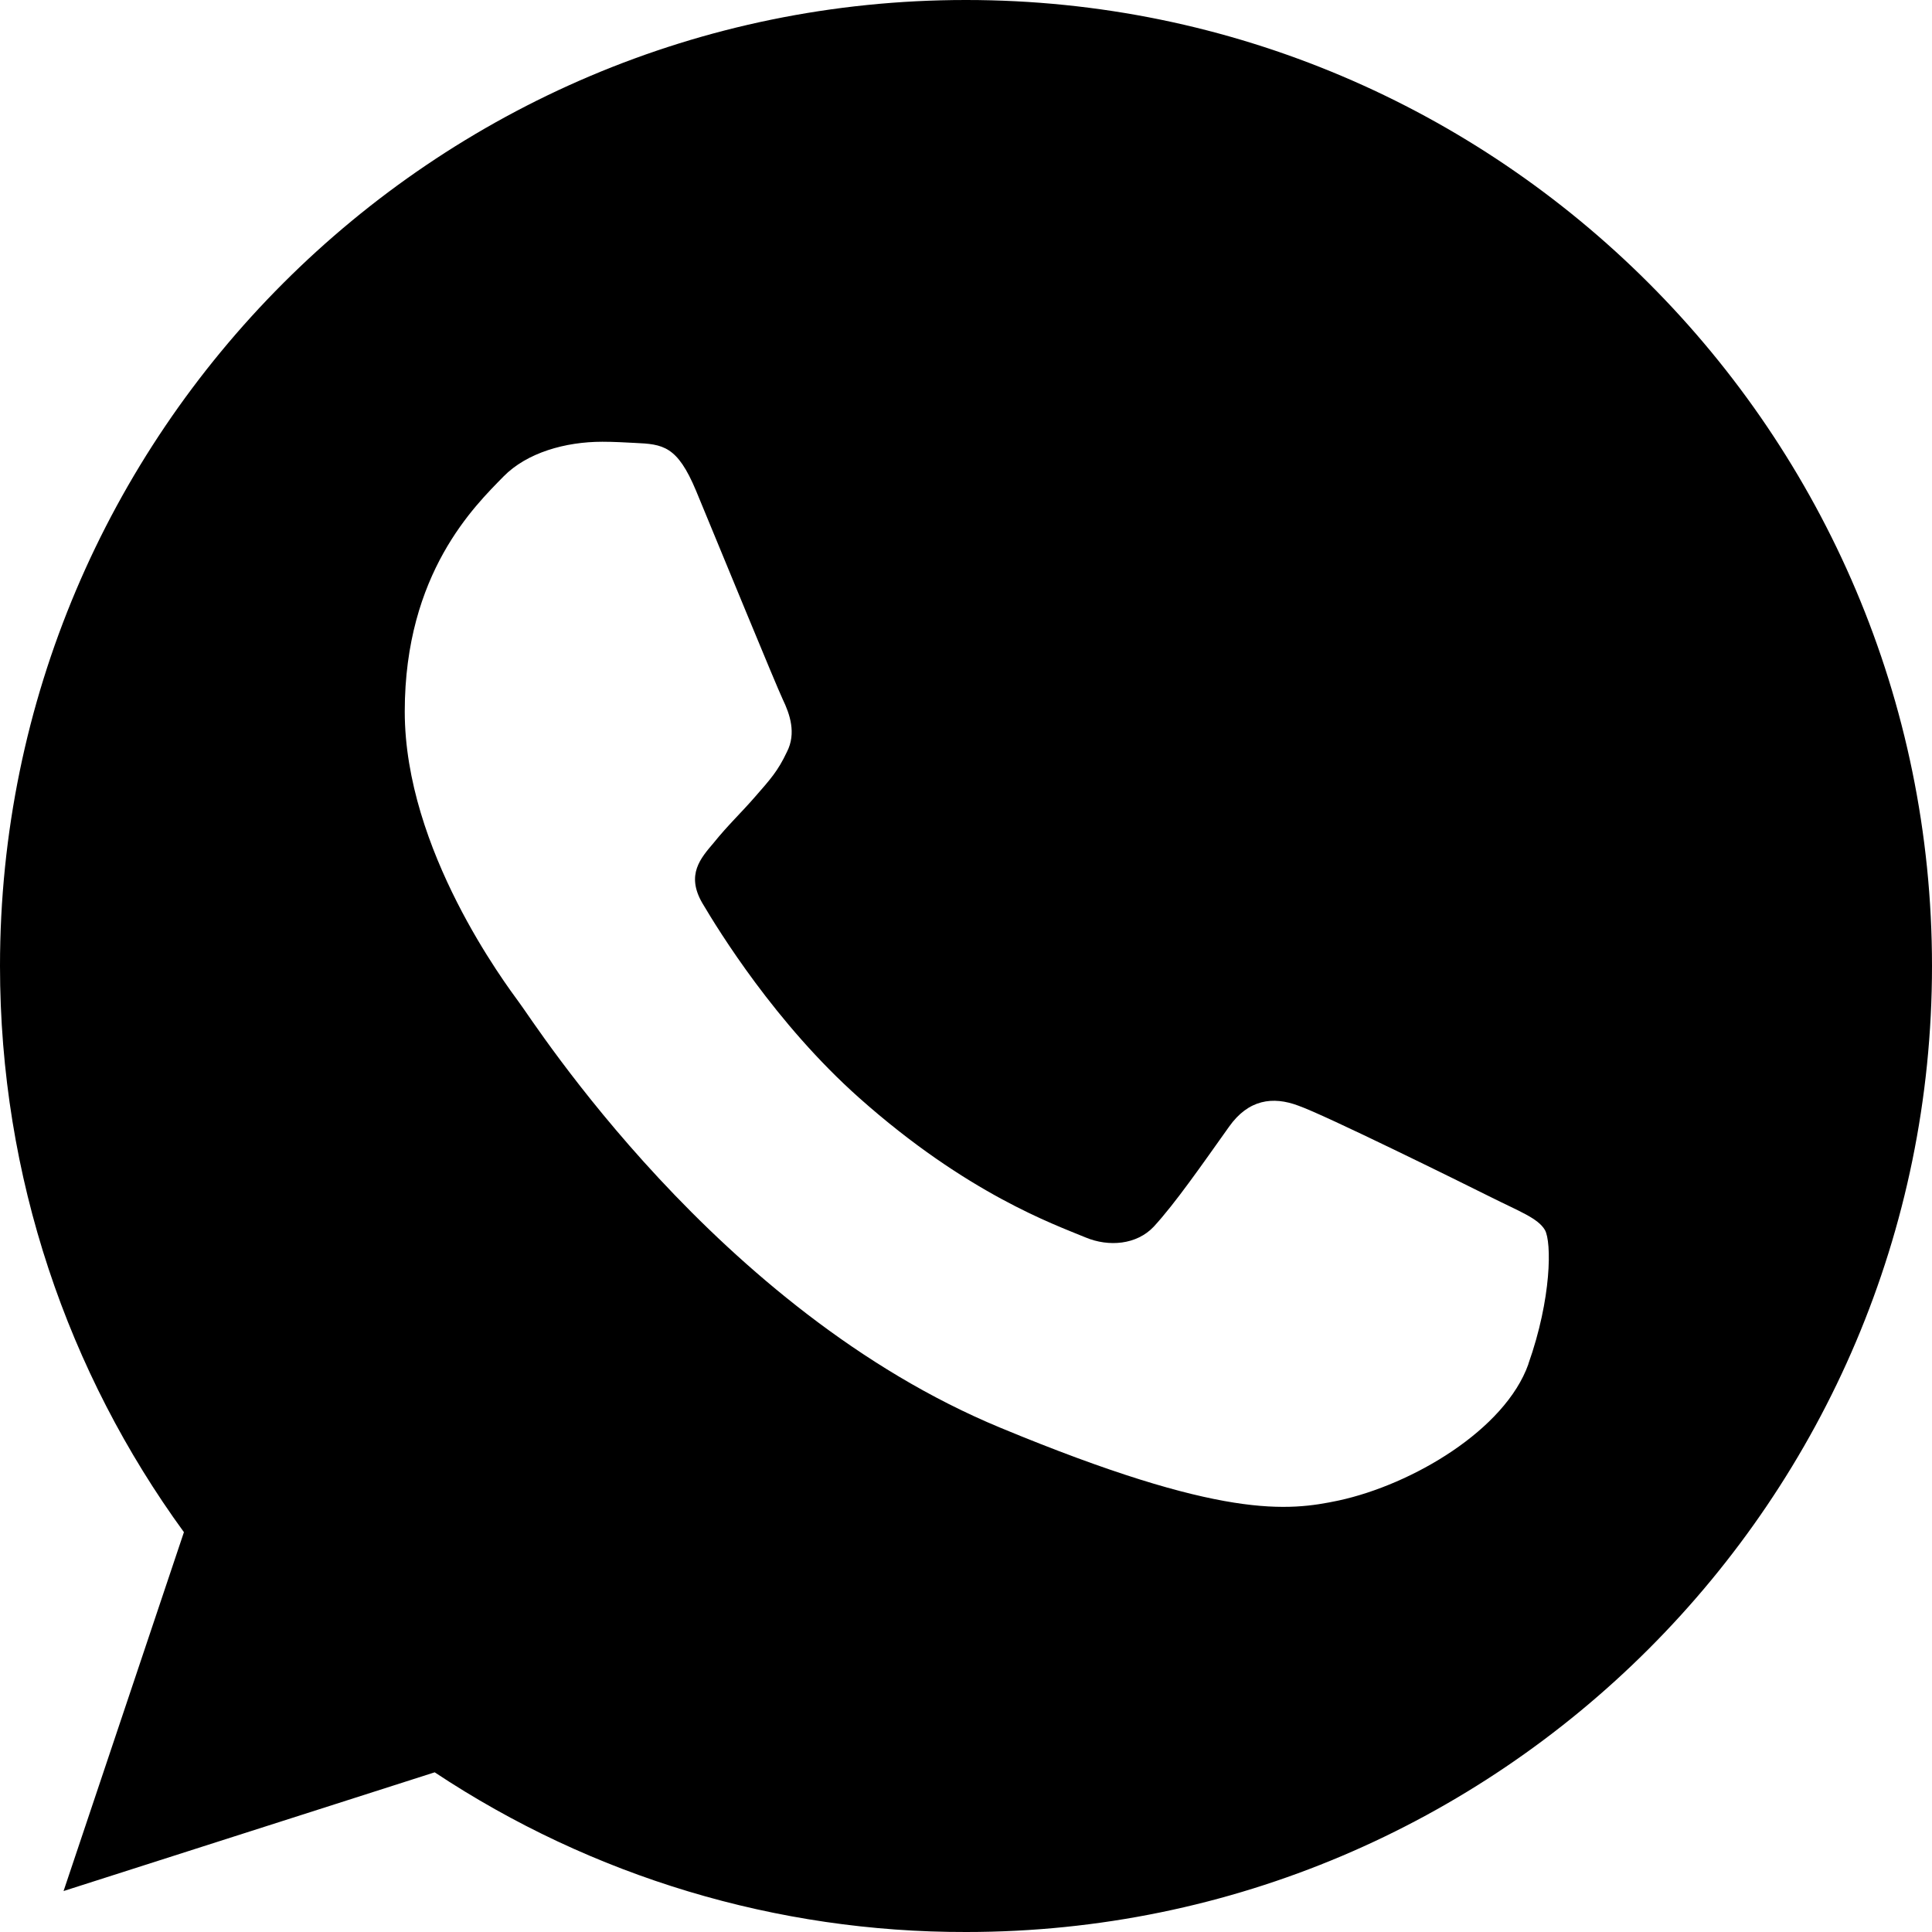
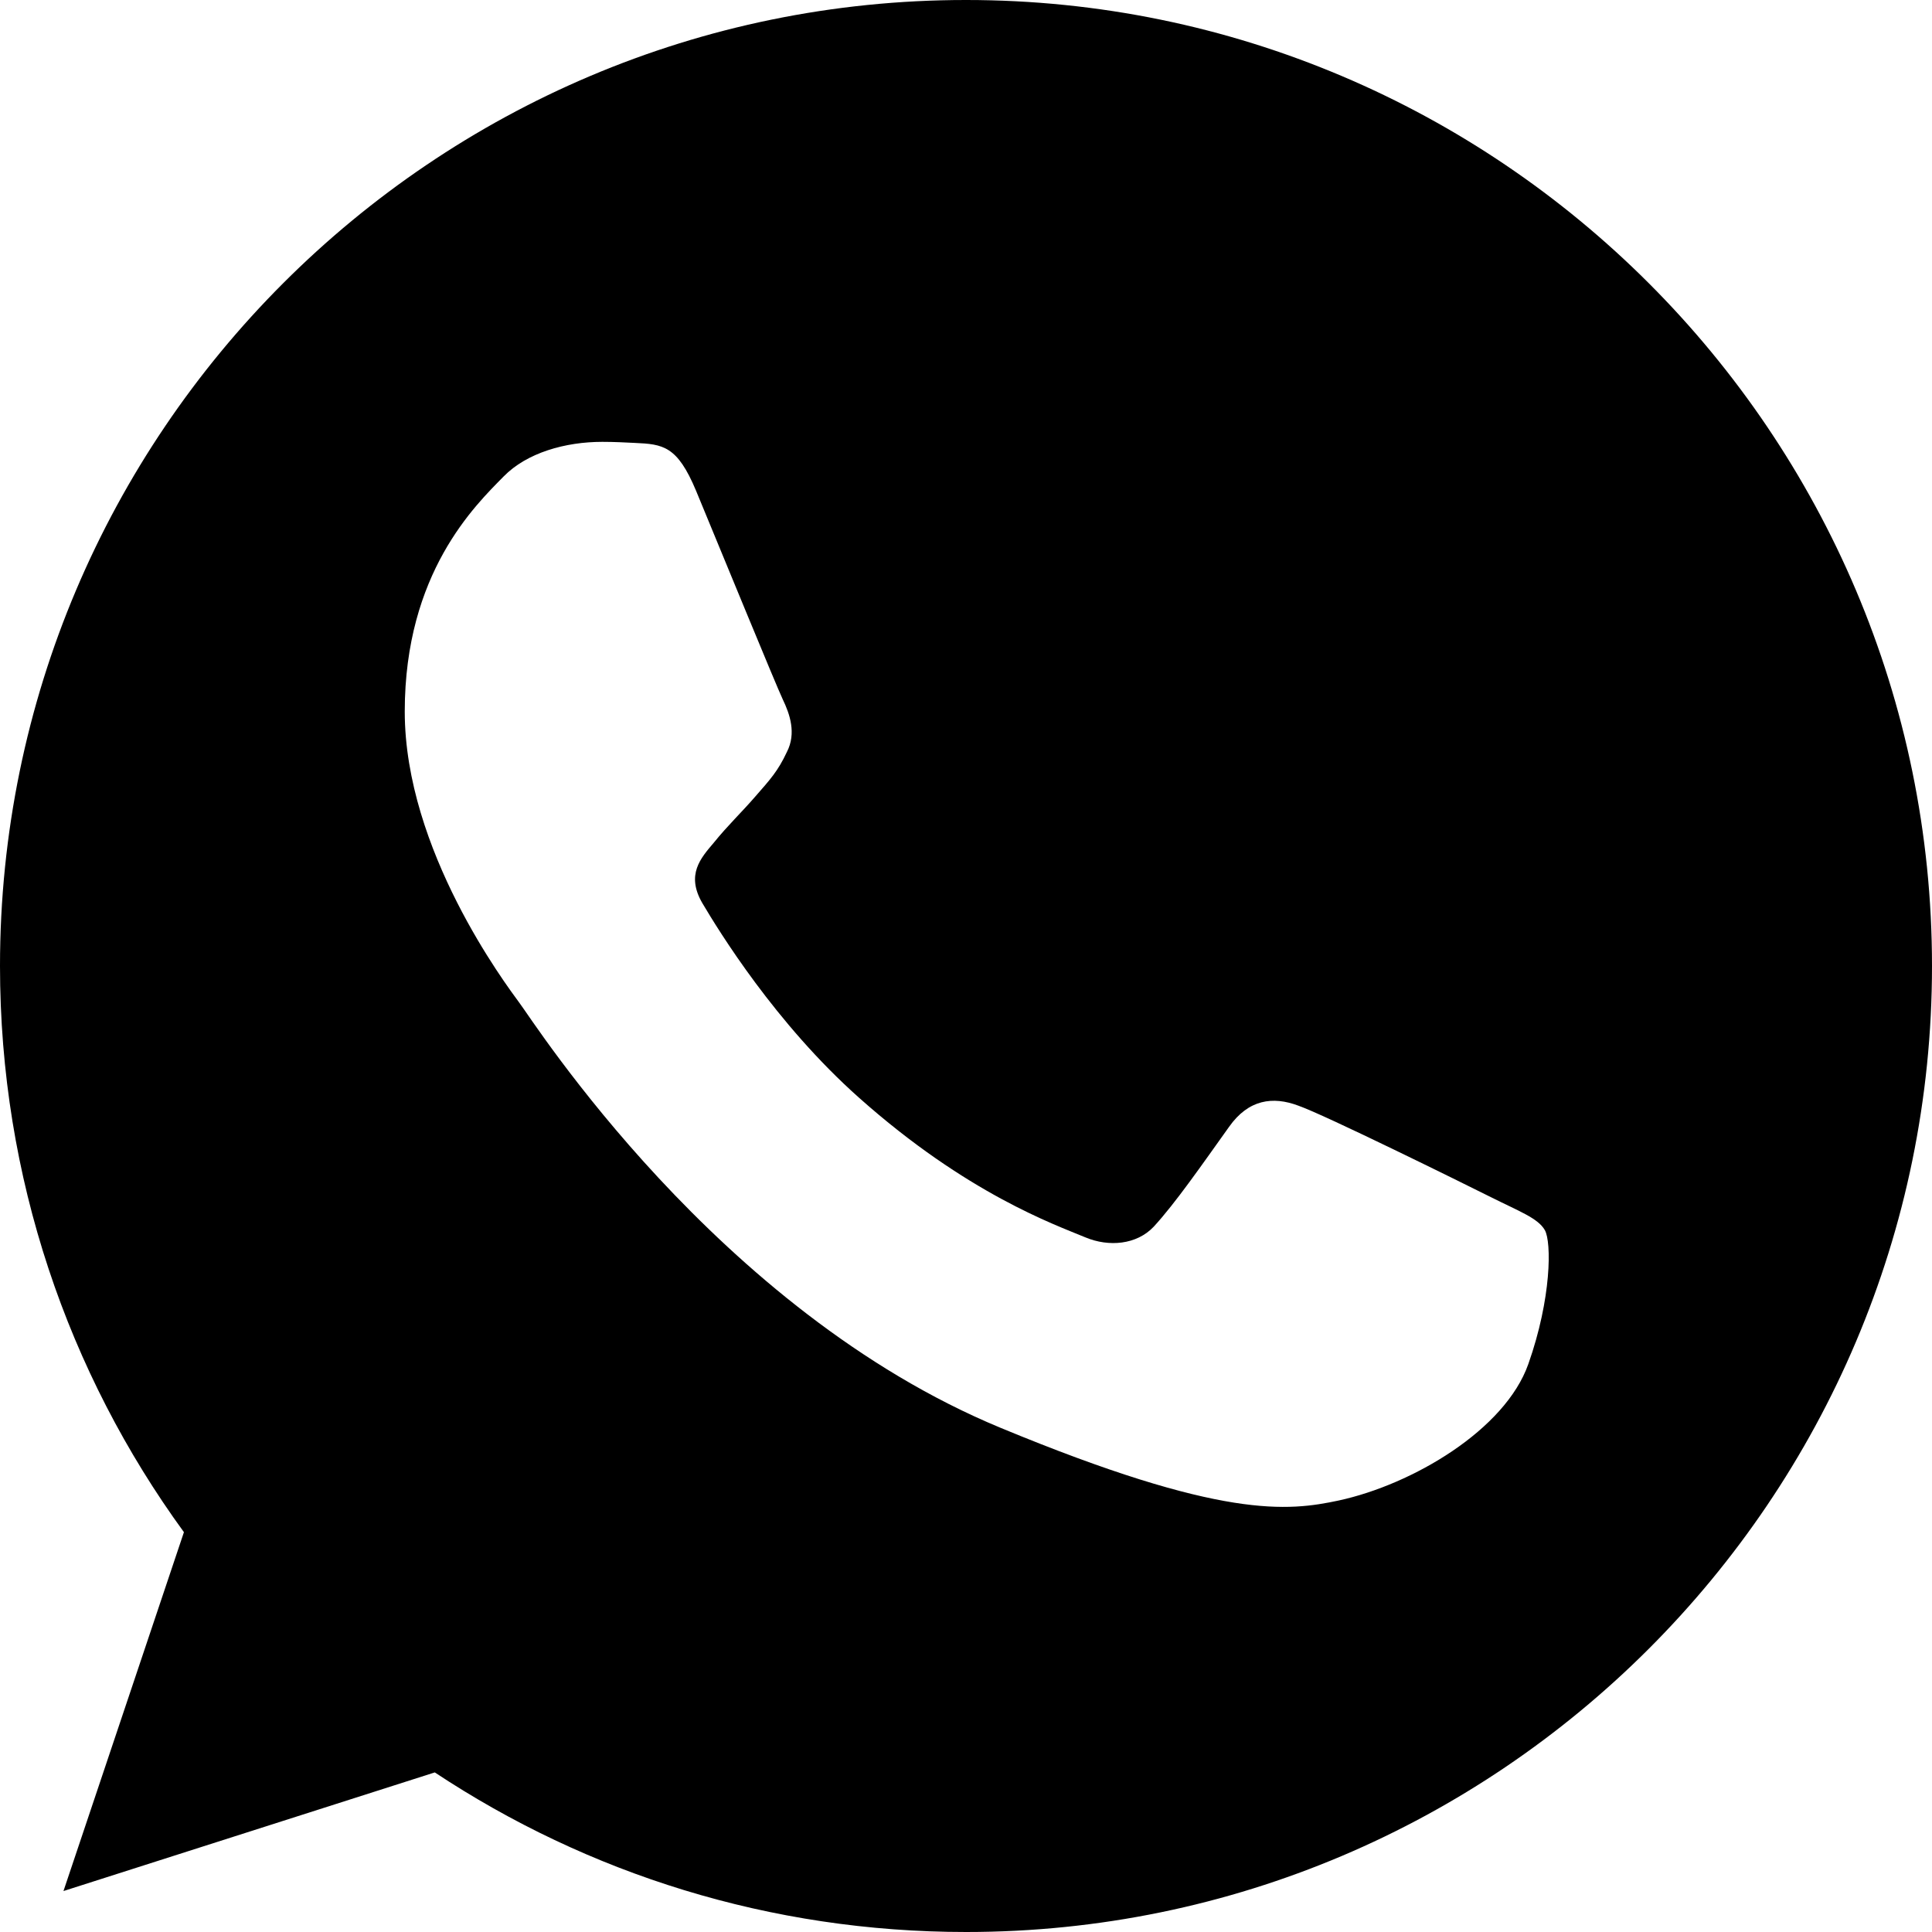
- <svg xmlns="http://www.w3.org/2000/svg" width="20" height="20">
-   <path d="M10.002 0h-.005C4.485 0 0 4.485 0 10c0 2.188.705 4.215 1.904 5.861L.658 19.576 4.5 18.347A9.913 9.913 0 0010.002 20C15.517 20 20 15.514 20 10S15.516 0 10.002 0zm5.82 14.121c-.242.681-1.2 1.246-1.963 1.412-.523.11-1.205.2-3.503-.753-2.938-1.217-4.831-4.204-4.978-4.397C5.236 10.188 4.19 8.8 4.19 7.366c0-1.435.729-2.133 1.022-2.433.242-.247.64-.36 1.023-.36.124 0 .235.007.335.012.294.013.441.03.635.494.241.581.829 2.016.899 2.163.071.148.142.348.042.542-.094.2-.176.288-.324.458-.147.17-.287.3-.434.483-.135.159-.288.329-.118.623.17.287.758 1.246 1.623 2.016 1.116.993 2.02 1.311 2.345 1.446.24.1.528.076.705-.111.223-.242.5-.642.78-1.035.2-.283.453-.318.718-.218.27.094 1.699.8 1.993.947.293.147.487.217.559.34.07.124.07.706-.172 1.388z" />
+ <svg xmlns="http://www.w3.org/2000/svg" width="20" height="20" viewBox="0 0 20 20">
+   <path d="M10.002 0H9.998C4.484 0 0 4.485 0 10C0 12.188 0.705 14.215 1.904 15.861L0.657 19.576L4.501 18.348C6.082 19.395 7.969 20 10.002 20C15.516 20 20 15.514 20 10C20 4.486 15.516 0 10.002 0ZM15.821 14.121C15.58 14.803 14.623 15.367 13.859 15.533C13.336 15.644 12.654 15.732 10.356 14.78C7.418 13.562 5.525 10.576 5.378 10.383C5.236 10.189 4.19 8.801 4.19 7.366C4.19 5.931 4.919 5.232 5.213 4.933C5.454 4.686 5.853 4.574 6.235 4.574C6.359 4.574 6.47 4.58 6.57 4.585C6.864 4.598 7.011 4.615 7.205 5.079C7.446 5.66 8.034 7.095 8.104 7.242C8.175 7.39 8.246 7.59 8.146 7.784C8.053 7.984 7.97 8.072 7.822 8.242C7.675 8.412 7.535 8.543 7.388 8.725C7.253 8.884 7.1 9.054 7.27 9.348C7.44 9.635 8.027 10.594 8.893 11.364C10.009 12.357 10.914 12.675 11.238 12.81C11.479 12.91 11.766 12.886 11.943 12.699C12.166 12.457 12.443 12.057 12.724 11.664C12.924 11.381 13.176 11.346 13.441 11.446C13.711 11.54 15.14 12.246 15.434 12.393C15.727 12.54 15.921 12.61 15.992 12.734C16.062 12.857 16.062 13.439 15.821 14.121Z" />
</svg>
